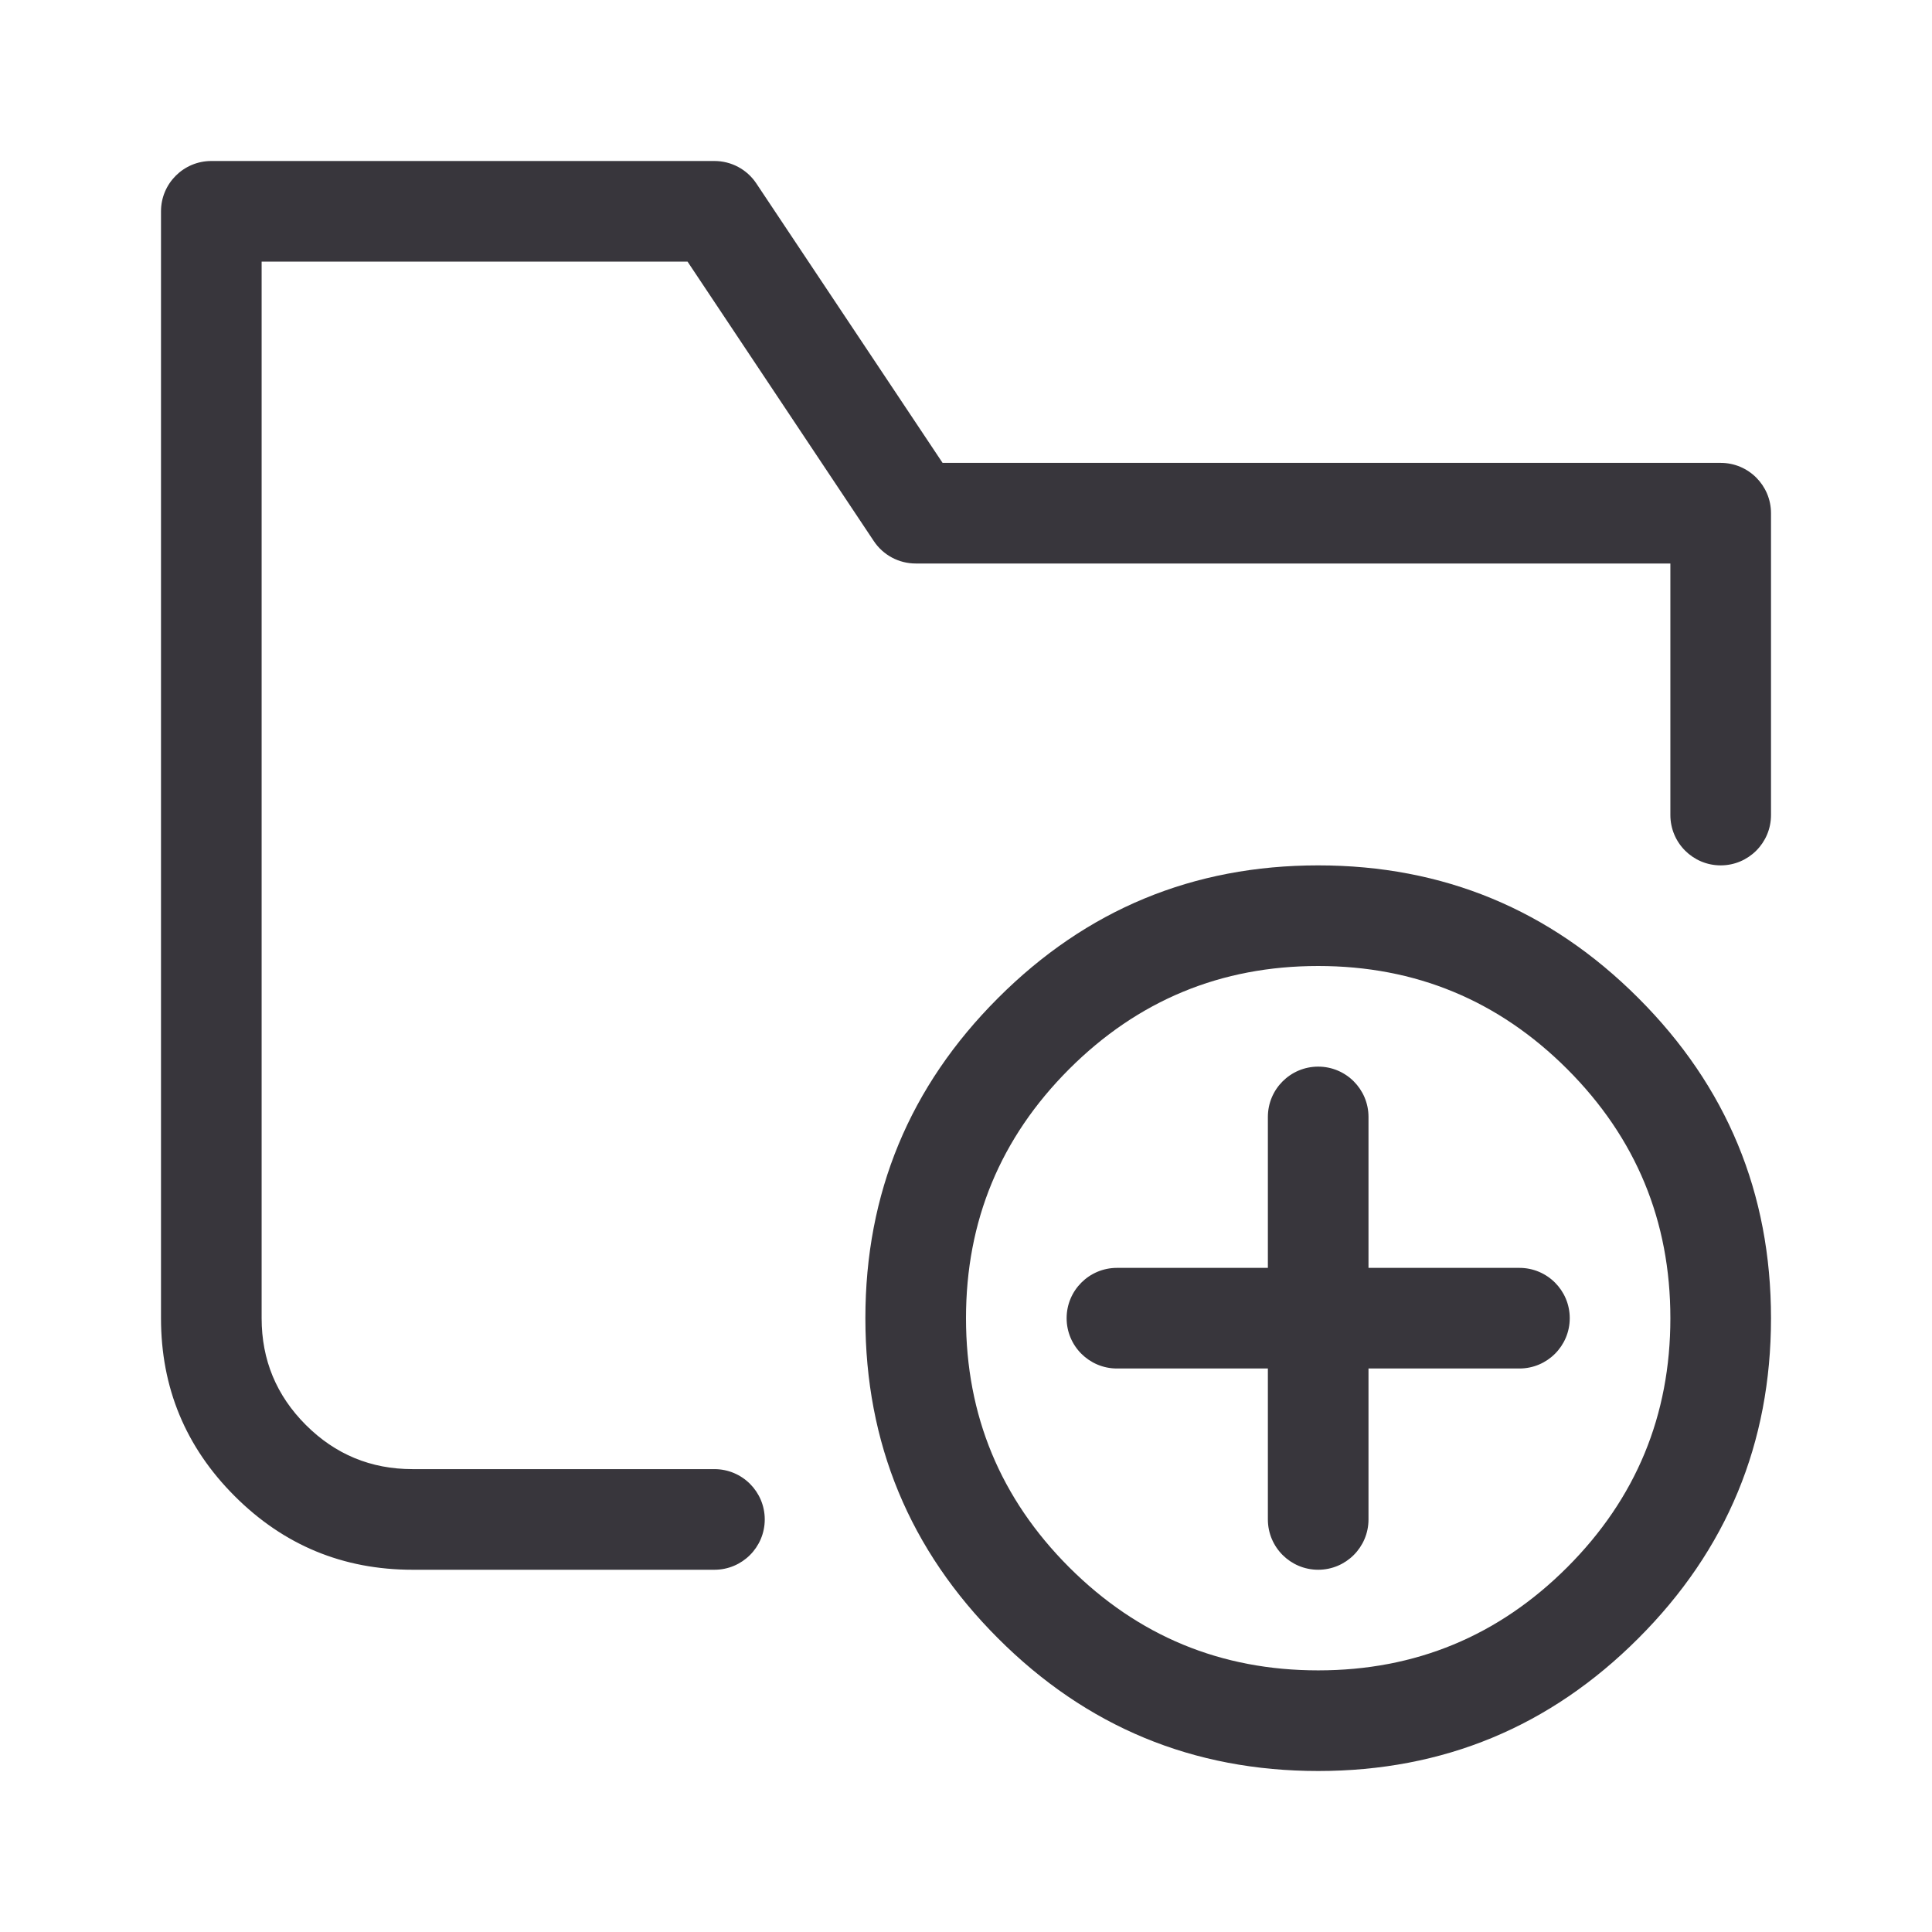
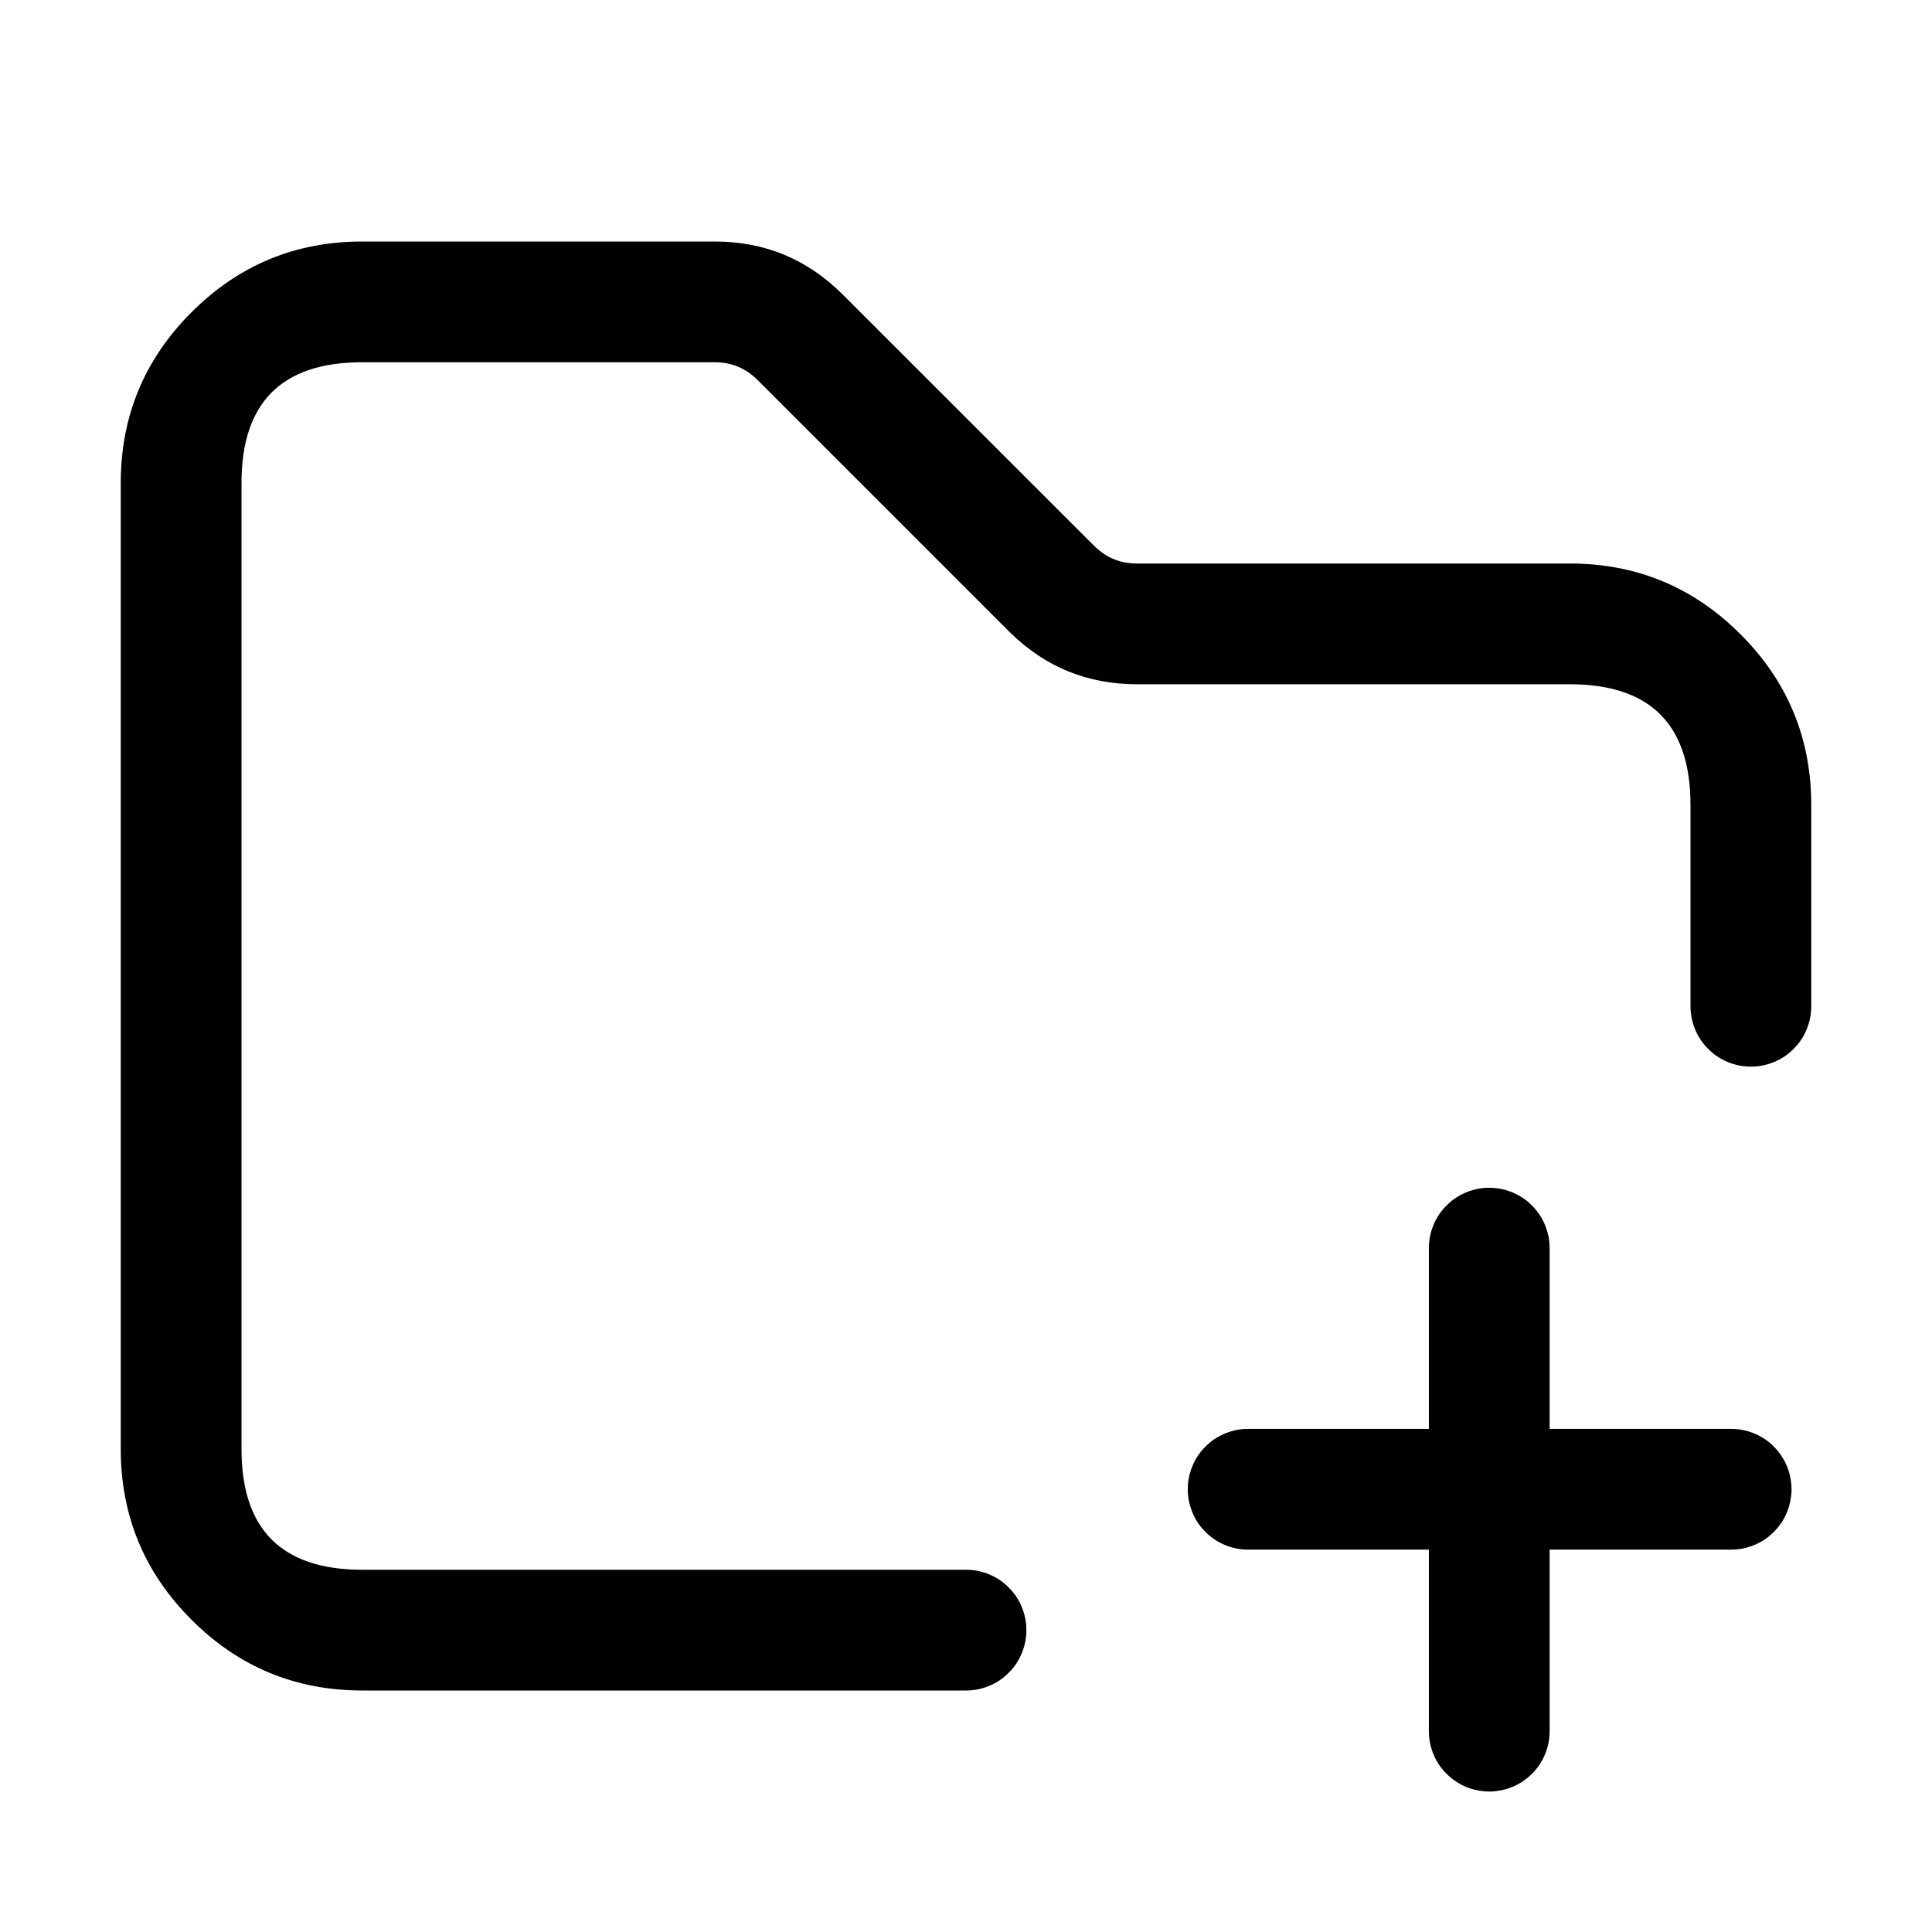
<svg xmlns="http://www.w3.org/2000/svg" fill="none" version="1.1" width="24" height="24" viewBox="0 0 24 24">
  <defs>
    <clipPath id="master_svg0_886_52119">
      <rect x="0" y="0" width="24" height="24" rx="0" />
    </clipPath>
-     <clipPath id="master_svg1_3105_4087">
-       <rect x="0" y="0" width="24" height="24" rx="0" />
-     </clipPath>
  </defs>
  <g clip-path="url(#master_svg0_886_52119)">
-     <g clip-path="url(#master_svg1_3105_4087)" />
    <g>
-       <path d="M5.125,19.5L8.875,19.5C9.22,19.5,9.5,19.22,9.5,18.875C9.5,18.53,9.22,18.25,8.875,18.25L5.125,18.25Q4.348,18.25,3.799,17.701Q3.25,17.152,3.25,16.375L3.25,3.25L8.541,3.25L10.855,6.722C10.971,6.896,11.166,7,11.375,7L20.75,7L20.75,10.125C20.75,10.47,21.03,10.75,21.375,10.75C21.72,10.75,22,10.47,22,10.125L22,6.375C22,6.03,21.72,5.75,21.375,5.75L11.709,5.75L9.395,2.278C9.279,2.104,9.084,2,8.875,2L2.625,2C2.28,2,2,2.28,2,2.625L2,16.375Q2,17.67,2.915,18.585Q3.83,19.5,5.125,19.5ZM20.352,20.352Q22,18.705,22,16.375Q22,14.045,20.352,12.398Q18.705,10.75,16.375,10.75Q14.045,10.75,12.398,12.398Q10.75,14.045,10.75,16.375Q10.75,18.705,12.398,20.352Q14.045,22,16.375,22Q18.705,22,20.352,20.352ZM19.469,13.281Q20.75,14.563,20.75,16.375Q20.75,18.187,19.469,19.469Q18.187,20.75,16.375,20.75Q14.563,20.75,13.281,19.469Q12,18.187,12,16.375Q12,14.563,13.281,13.281Q14.563,12,16.375,12Q18.187,12,19.469,13.281ZM17,17L17,18.875C17,19.22,16.72,19.5,16.375,19.5C16.03,19.5,15.75,19.22,15.75,18.875L15.75,17L13.875,17C13.53,17,13.25,16.72,13.25,16.375C13.25,16.03,13.53,15.75,13.875,15.75L15.75,15.75L15.75,13.875C15.75,13.53,16.03,13.25,16.375,13.25C16.72,13.25,17,13.53,17,13.875L17,15.75L18.875,15.75C19.22,15.75,19.5,16.03,19.5,16.375C19.5,16.72,19.22,17,18.875,17L17,17Z" fill-rule="evenodd" fill="#38363C" fill-opacity="1" />
+       <path d="M21,10L21,12.5Q21,12.574,21.014,12.646Q21.029,12.719,21.057,12.787Q21.085,12.855,21.126,12.917Q21.167,12.978,21.22,13.03Q21.272,13.083,21.333,13.124Q21.395,13.165,21.463,13.193Q21.531,13.221,21.604,13.236Q21.676,13.25,21.75,13.25Q21.824,13.25,21.896,13.236Q21.969,13.221,22.037,13.193Q22.105,13.165,22.167,13.124Q22.228,13.083,22.28,13.03Q22.333,12.978,22.374,12.917Q22.415,12.855,22.443,12.787Q22.471,12.719,22.486,12.646Q22.5,12.574,22.5,12.5L22.5,10Q22.5,8.757,21.621,7.879Q20.743,7,19.5,7L14.121,7Q13.811,7,13.592,6.78Q13.58,6.768,13.568,6.757L10.47,3.66Q9.811,3,8.879,3L4.5,3Q3.257,3,2.379,3.879Q1.5,4.757,1.5,6L1.5,18Q1.5,19.243,2.379,20.121Q3.257,21,4.5,21L12,21Q12.074,21,12.146,20.986Q12.219,20.971,12.287,20.943Q12.355,20.915,12.417,20.874Q12.478,20.833,12.53,20.78Q12.583,20.728,12.624,20.667Q12.665,20.605,12.693,20.537Q12.721,20.469,12.736,20.396Q12.75,20.324,12.75,20.25Q12.75,20.176,12.736,20.104Q12.721,20.031,12.693,19.963Q12.665,19.895,12.624,19.833Q12.583,19.772,12.53,19.72Q12.478,19.667,12.417,19.626Q12.355,19.585,12.287,19.557Q12.219,19.529,12.146,19.514Q12.074,19.5,12,19.5L4.5,19.5Q3,19.5,3,18L3,6Q3,4.5,4.5,4.5L8.879,4.5Q9.19,4.5,9.41,4.72L12.53,7.84Q12.543,7.854,12.557,7.866Q13.207,8.499,14.121,8.5L19.5,8.5Q21,8.5,21,10Z" fill-rule="evenodd" fill="#000000" fill-opacity="1" />
+     </g>
+     <g>
+       <path d="M15.505,17.75L21.505,17.75Q21.579,17.75,21.651,17.764Q21.724,17.779,21.792,17.807Q21.86,17.835,21.922,17.876Q21.983,17.917,22.035,17.97Q22.087,18.022,22.128,18.083Q22.17,18.145,22.198,18.213Q22.226,18.281,22.24,18.354Q22.255,18.426,22.255,18.5Q22.255,18.574,22.24,18.646Q22.226,18.719,22.198,18.787Q22.17,18.855,22.128,18.917Q22.087,18.978,22.035,19.03Q21.983,19.083,21.922,19.124Q21.86,19.165,21.792,19.193Q21.724,19.221,21.651,19.236Q21.579,19.25,21.505,19.25L15.505,19.25Q15.431,19.25,15.359,19.236Q15.286,19.221,15.218,19.193Q15.15,19.165,15.088,19.124Q15.027,19.083,14.975,19.03Q14.922,18.978,14.881,18.917Q14.84,18.855,14.812,18.787Q14.784,18.719,14.769,18.646Q14.755,18.574,14.755,18.5Q14.755,18.426,14.769,18.354Q14.784,18.281,14.812,18.213Q14.84,18.145,14.881,18.083Q14.922,18.022,14.975,17.97Q15.027,17.917,15.088,17.876Q15.15,17.835,15.218,17.807Q15.286,17.779,15.359,17.764Q15.431,17.75,15.505,17.75Z" fill-rule="evenodd" fill="#000000" fill-opacity="1" />
+     </g>
+     <g>
+       <path d="M17.75,15.505Q17.75,15.431,17.764,15.359Q17.779,15.286,17.807,15.218Q17.835,15.15,17.876,15.088Q17.917,15.027,17.97,14.975Q18.022,14.922,18.083,14.881Q18.145,14.84,18.213,14.812Q18.281,14.784,18.354,14.769Q18.426,14.755,18.5,14.755Q18.574,14.755,18.646,14.769Q18.719,14.784,18.787,14.812Q18.855,14.84,18.917,14.881Q18.978,14.922,19.03,14.975Q19.083,15.027,19.124,15.088Q19.165,15.15,19.193,15.218Q19.221,15.286,19.236,15.359Q19.25,15.431,19.25,15.505L19.25,21.505Q19.25,21.579,19.236,21.651Q19.221,21.724,19.193,21.792Q19.165,21.86,19.124,21.922Q19.083,21.983,19.03,22.035Q18.978,22.087,18.917,22.128Q18.855,22.17,18.787,22.198Q18.719,22.226,18.646,22.24Q18.574,22.255,18.5,22.255Q18.426,22.255,18.354,22.24Q18.281,22.226,18.213,22.198Q18.145,22.17,18.083,22.128Q18.022,22.087,17.97,22.035Q17.917,21.983,17.876,21.922Q17.835,21.86,17.807,21.792Q17.779,21.724,17.764,21.651Q17.75,21.579,17.75,21.505L17.75,15.505Z" fill-rule="evenodd" fill="#000000" fill-opacity="1" style="mix-blend-mode:passthrough" />
    </g>
  </g>
</svg>
